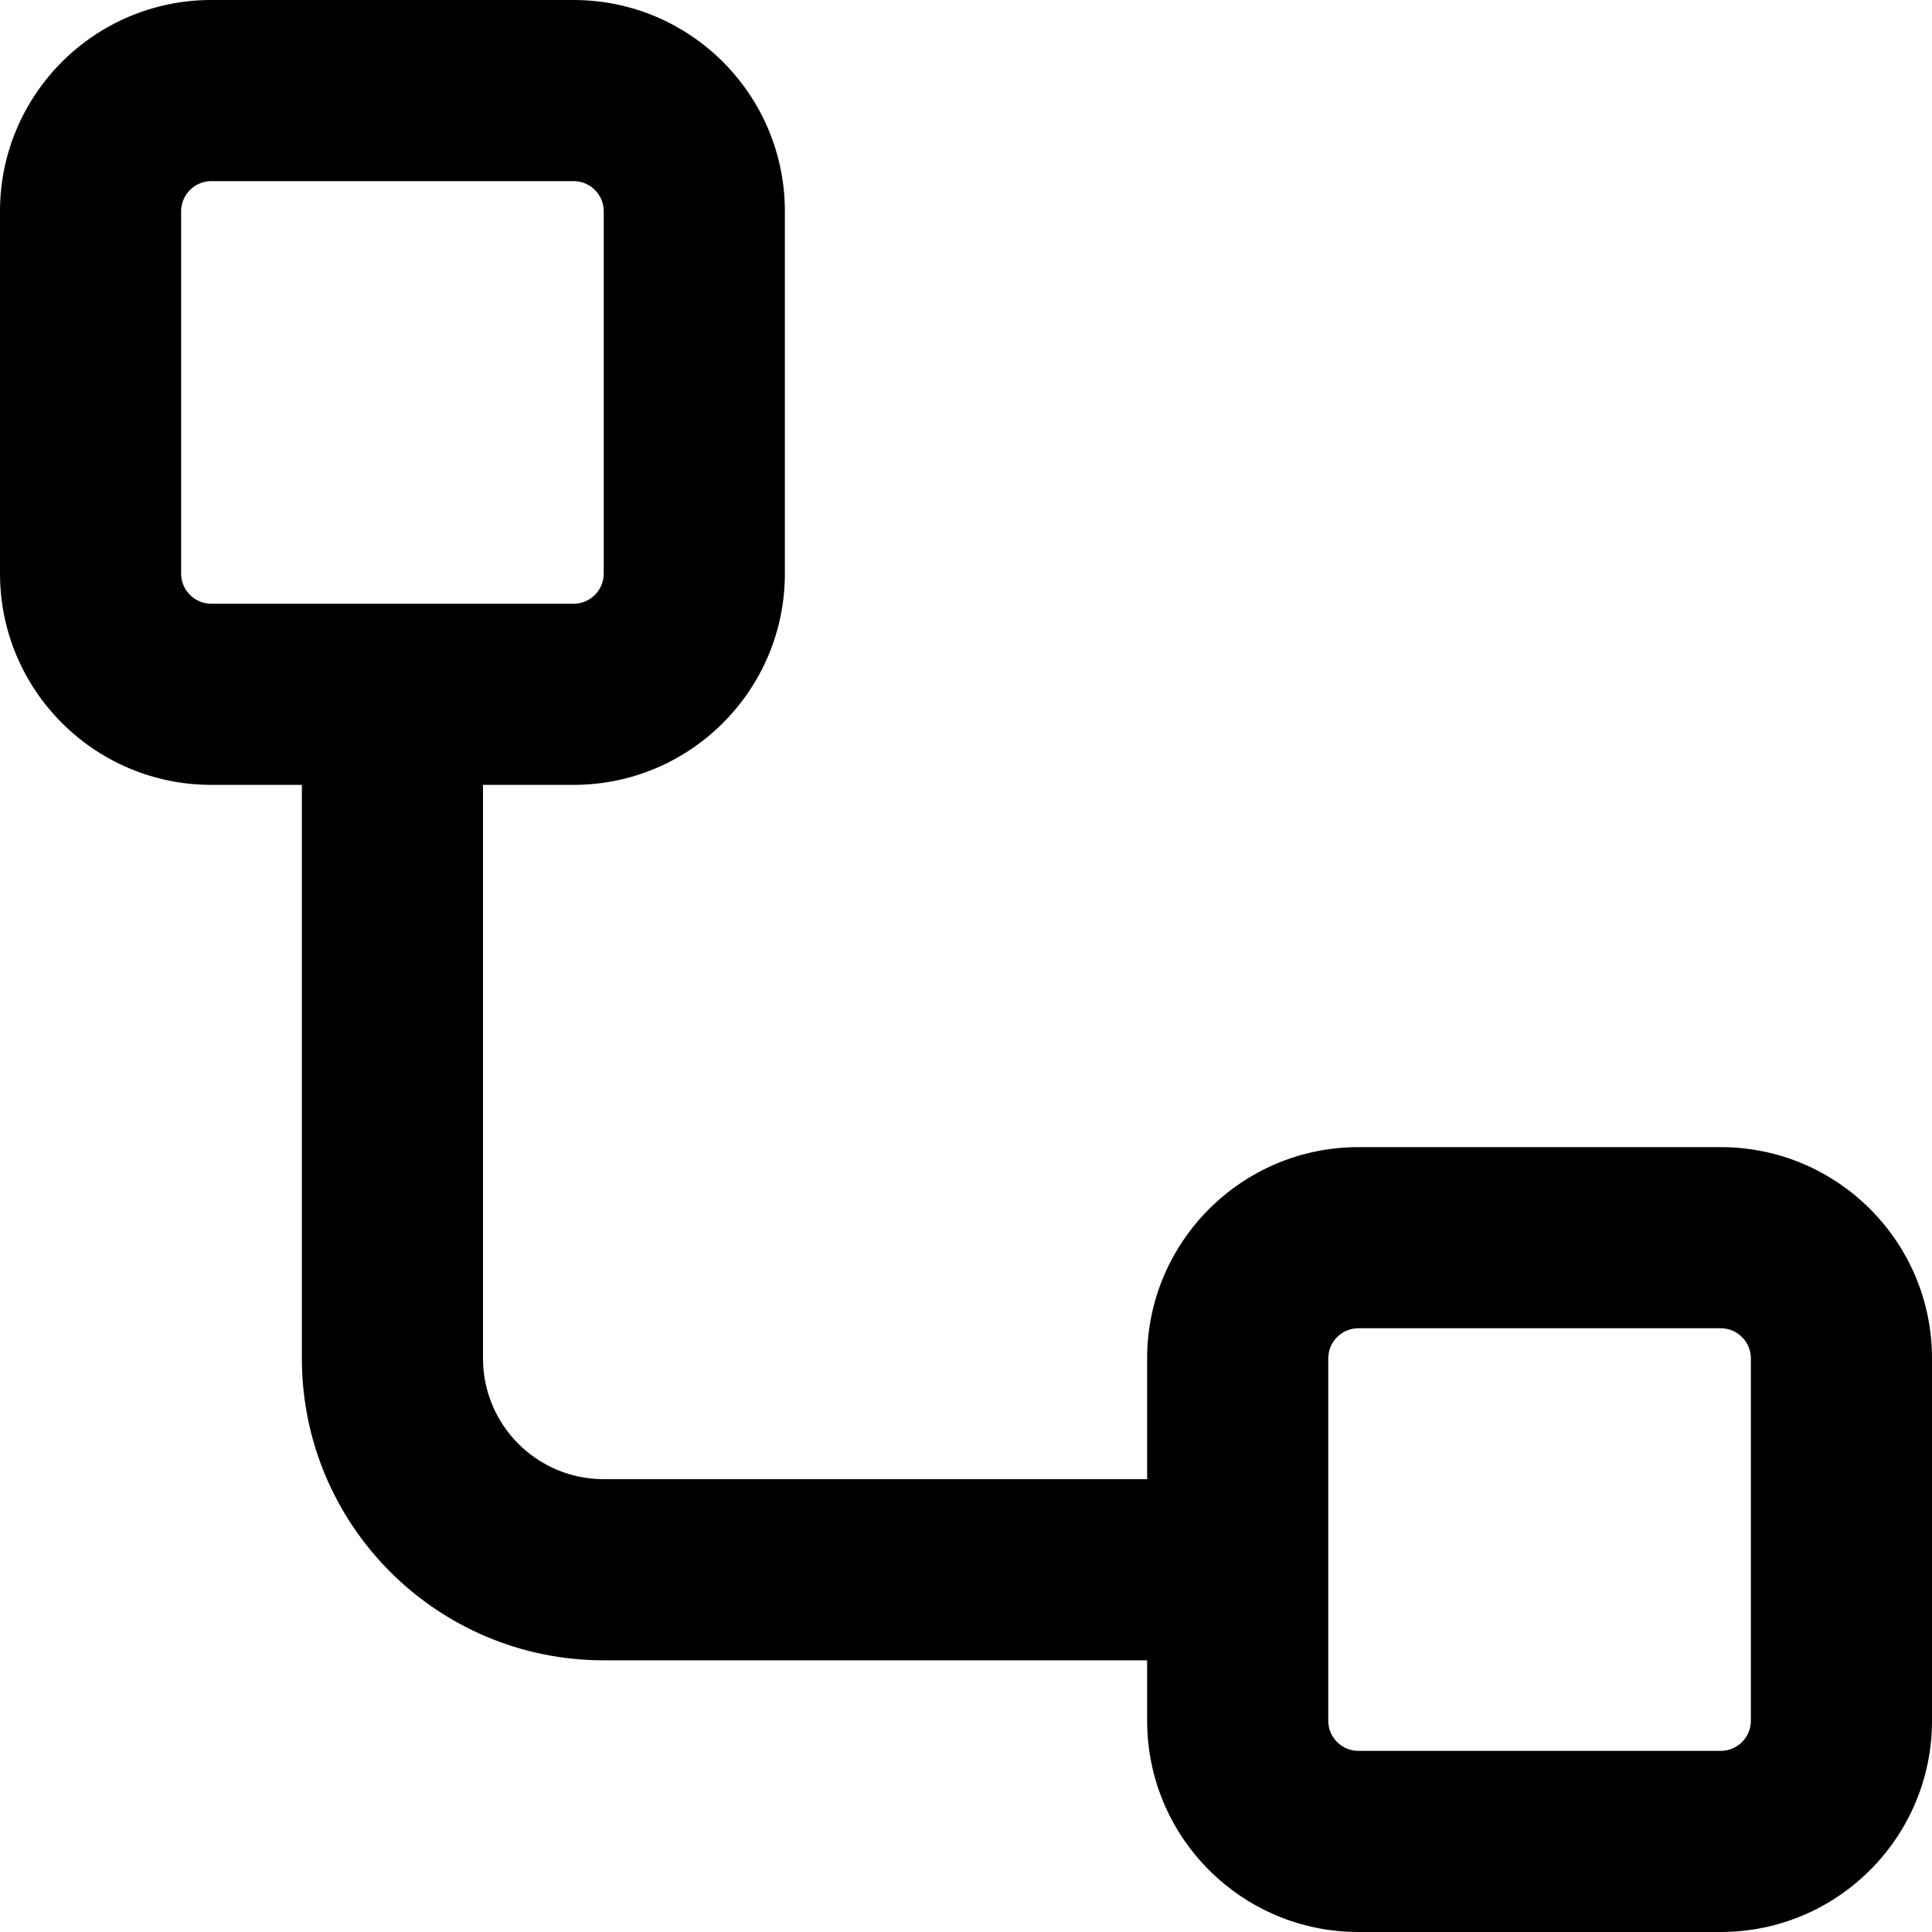
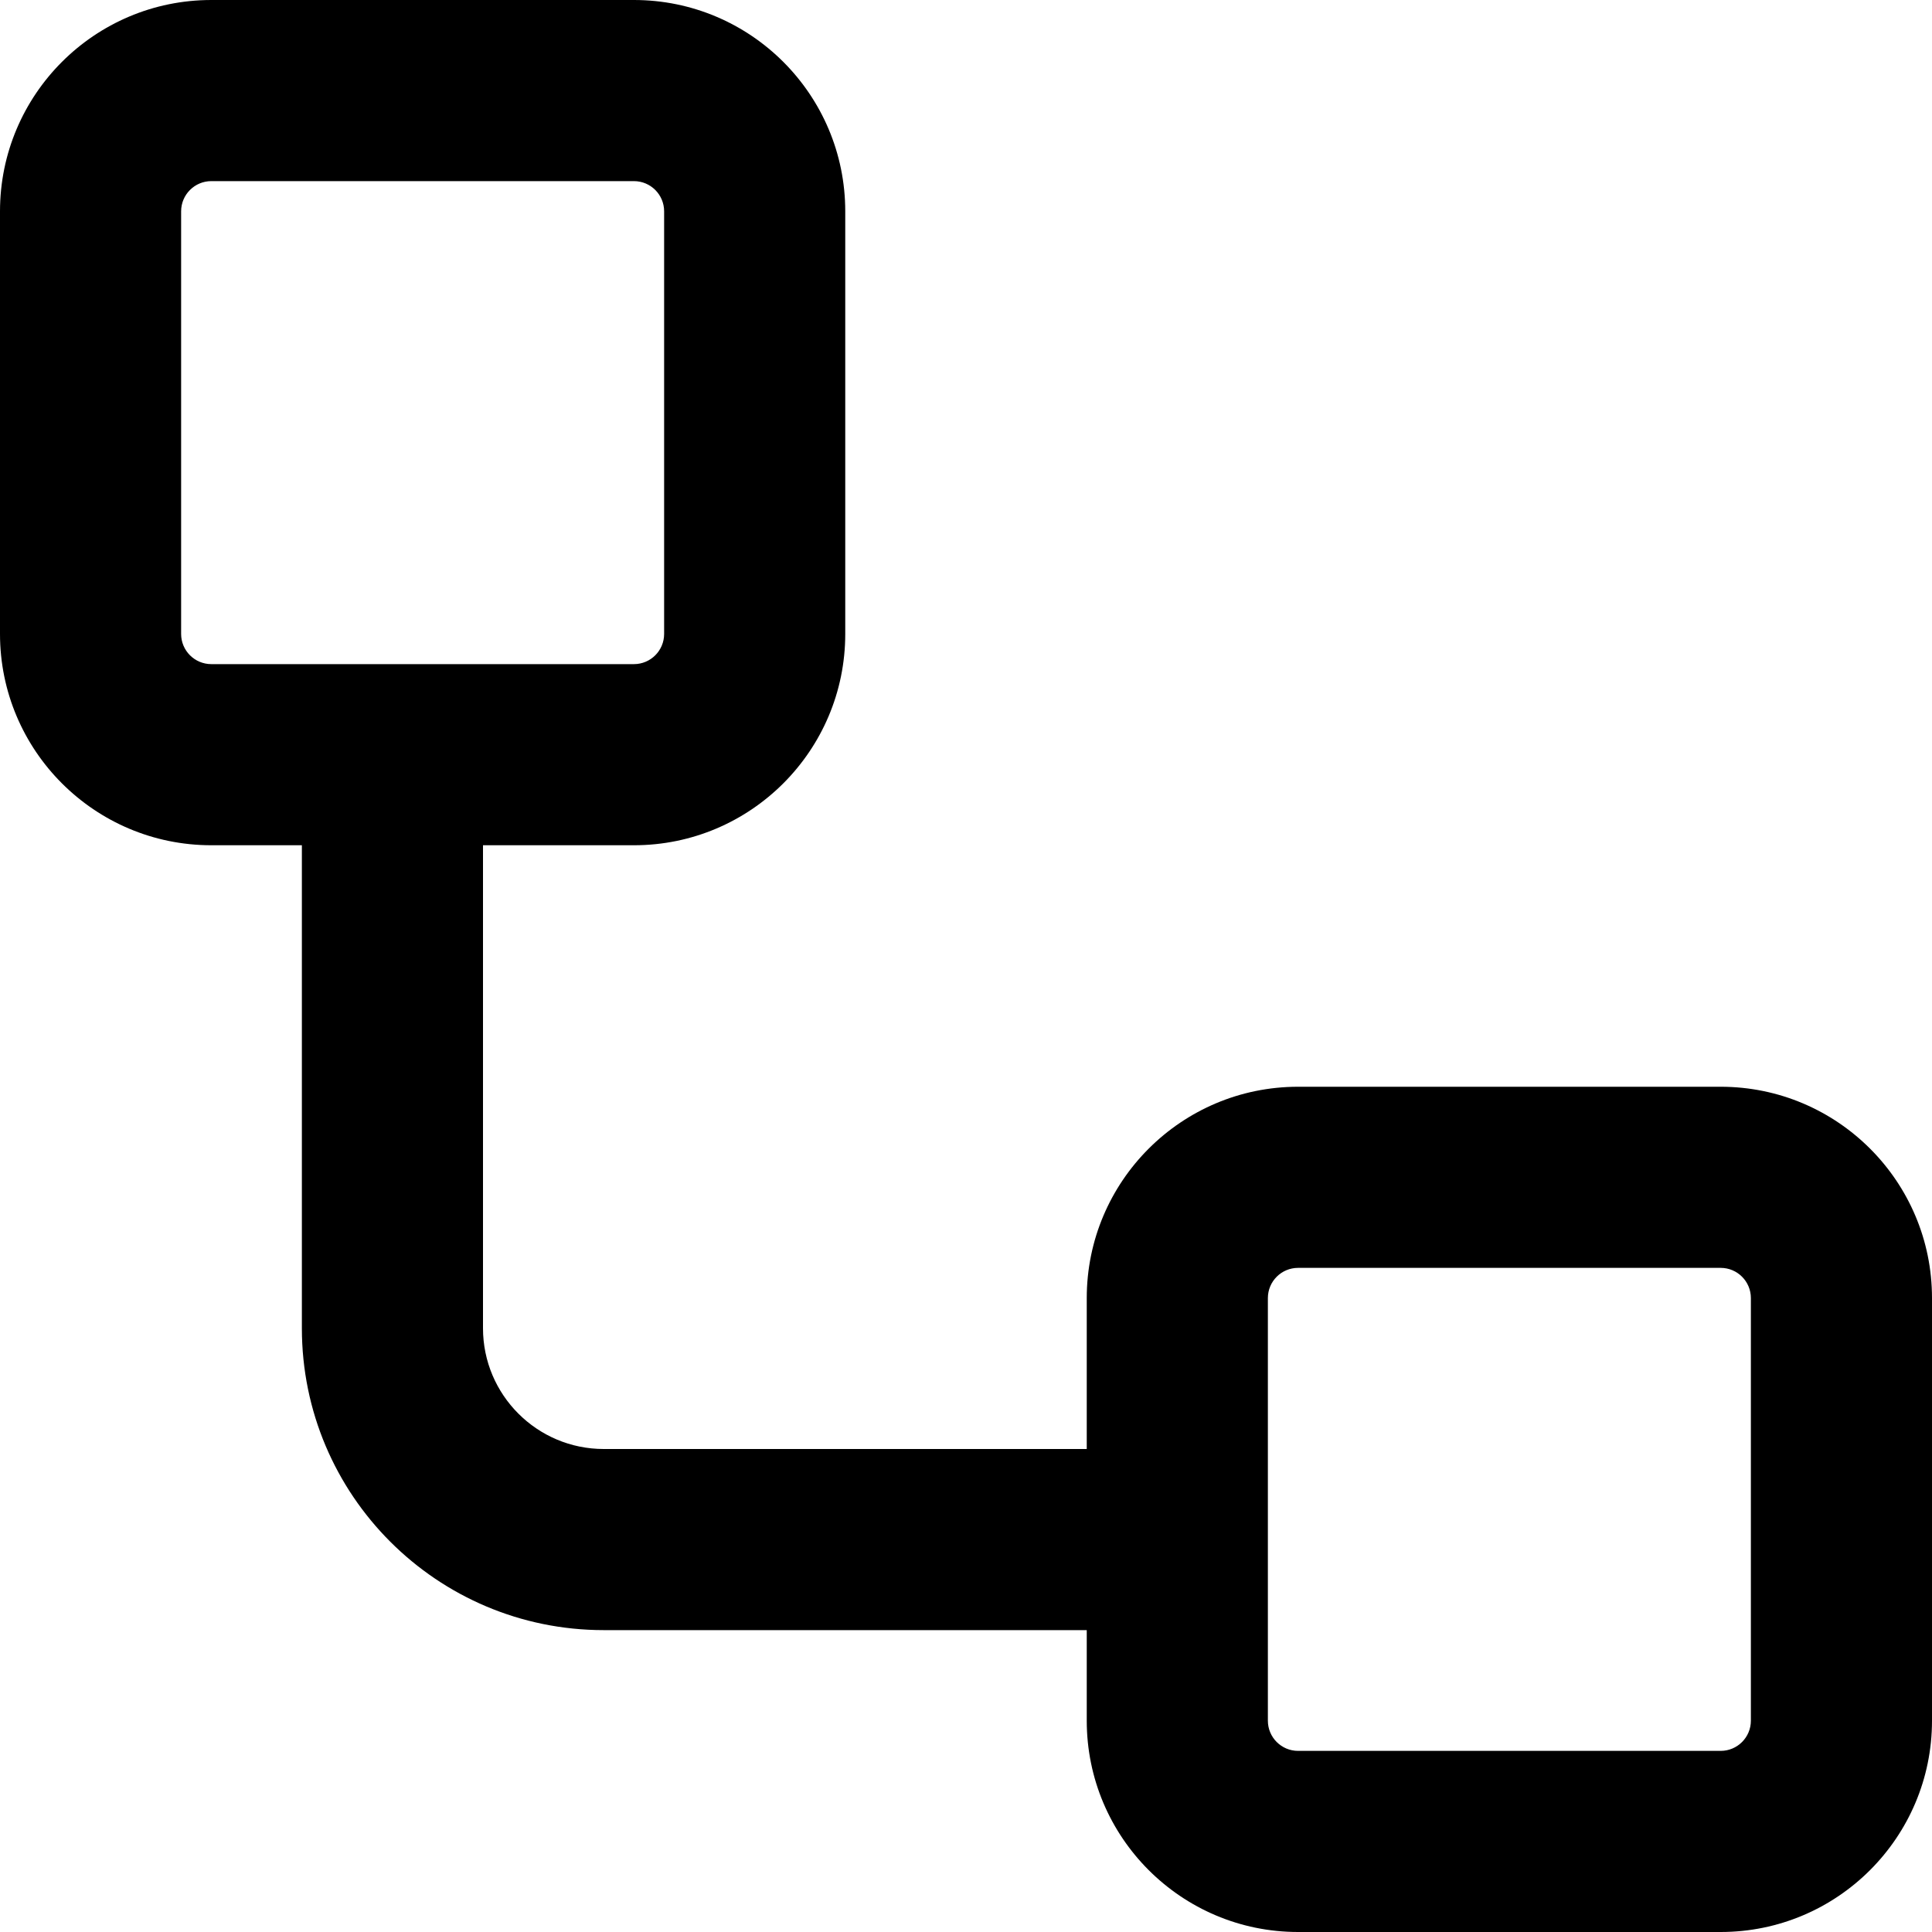
<svg xmlns="http://www.w3.org/2000/svg" width="16" height="16" viewBox="0 0 16 16">
-   <path fill-rule="evenodd" clip-rule="evenodd" d="M0 1.75C0 0.784 0.784 0 1.75 0H4.75C5.716 0 6.5 0.784 6.5 1.75V4.75C6.5 5.716 5.716 6.5 4.75 6.5H4V11.25C4 11.802 4.448 12.25 5 12.25H9.5V11.25C9.5 10.284 10.284 9.5 11.25 9.5H14.25C15.216 9.5 16 10.284 16 11.25V14.25C16 15.216 15.216 16 14.25 16H11.25C10.284 16 9.5 15.216 9.5 14.25V13.75H5C3.619 13.75 2.5 12.631 2.5 11.25V6.5H1.75C0.784 6.5 0 5.716 0 4.75V1.75ZM1.75 1.5C1.612 1.5 1.5 1.612 1.5 1.75V4.75C1.5 4.888 1.612 5 1.75 5H4.75C4.888 5 5 4.888 5 4.75V1.75C5 1.612 4.888 1.5 4.75 1.5H1.75ZM11.25 11C11.112 11 11 11.112 11 11.25V14.25C11 14.388 11.112 14.5 11.25 14.5H14.25C14.388 14.5 14.5 14.388 14.5 14.25V11.25C14.5 11.112 14.388 11 14.25 11H11.25Z" />
+   <path fill-rule="evenodd" clip-rule="evenodd" d="M0 1.75C0 0.784 0.784 0 1.75 0H5.25C6.216 0 7 0.784 7 1.75V5.25C7 6.216 6.216 7 5.25 7H4V11C4 11.552 4.448 12 5 12H9V10.75C9 9.784 9.784 9 10.75 9H14.25C15.216 9 16 9.784 16 10.75V14.25C16 15.216 15.216 16 14.25 16H10.75C9.784 16 9 15.216 9 14.25V13.5H5C3.619 13.5 2.5 12.381 2.5 11V7H1.75C0.784 7 0 6.216 0 5.25V1.75ZM1.75 1.5C1.612 1.5 1.5 1.612 1.5 1.75V5.25C1.5 5.388 1.612 5.5 1.75 5.5H5.25C5.388 5.5 5.5 5.388 5.5 5.25V1.75C5.5 1.612 5.388 1.5 5.25 1.5H1.75ZM10.75 10.5C10.612 10.5 10.5 10.612 10.5 10.75V14.25C10.5 14.388 10.612 14.5 10.75 14.5H14.25C14.388 14.5 14.5 14.388 14.5 14.25V10.75C14.5 10.612 14.388 10.5 14.25 10.5H10.75Z" />
</svg>
